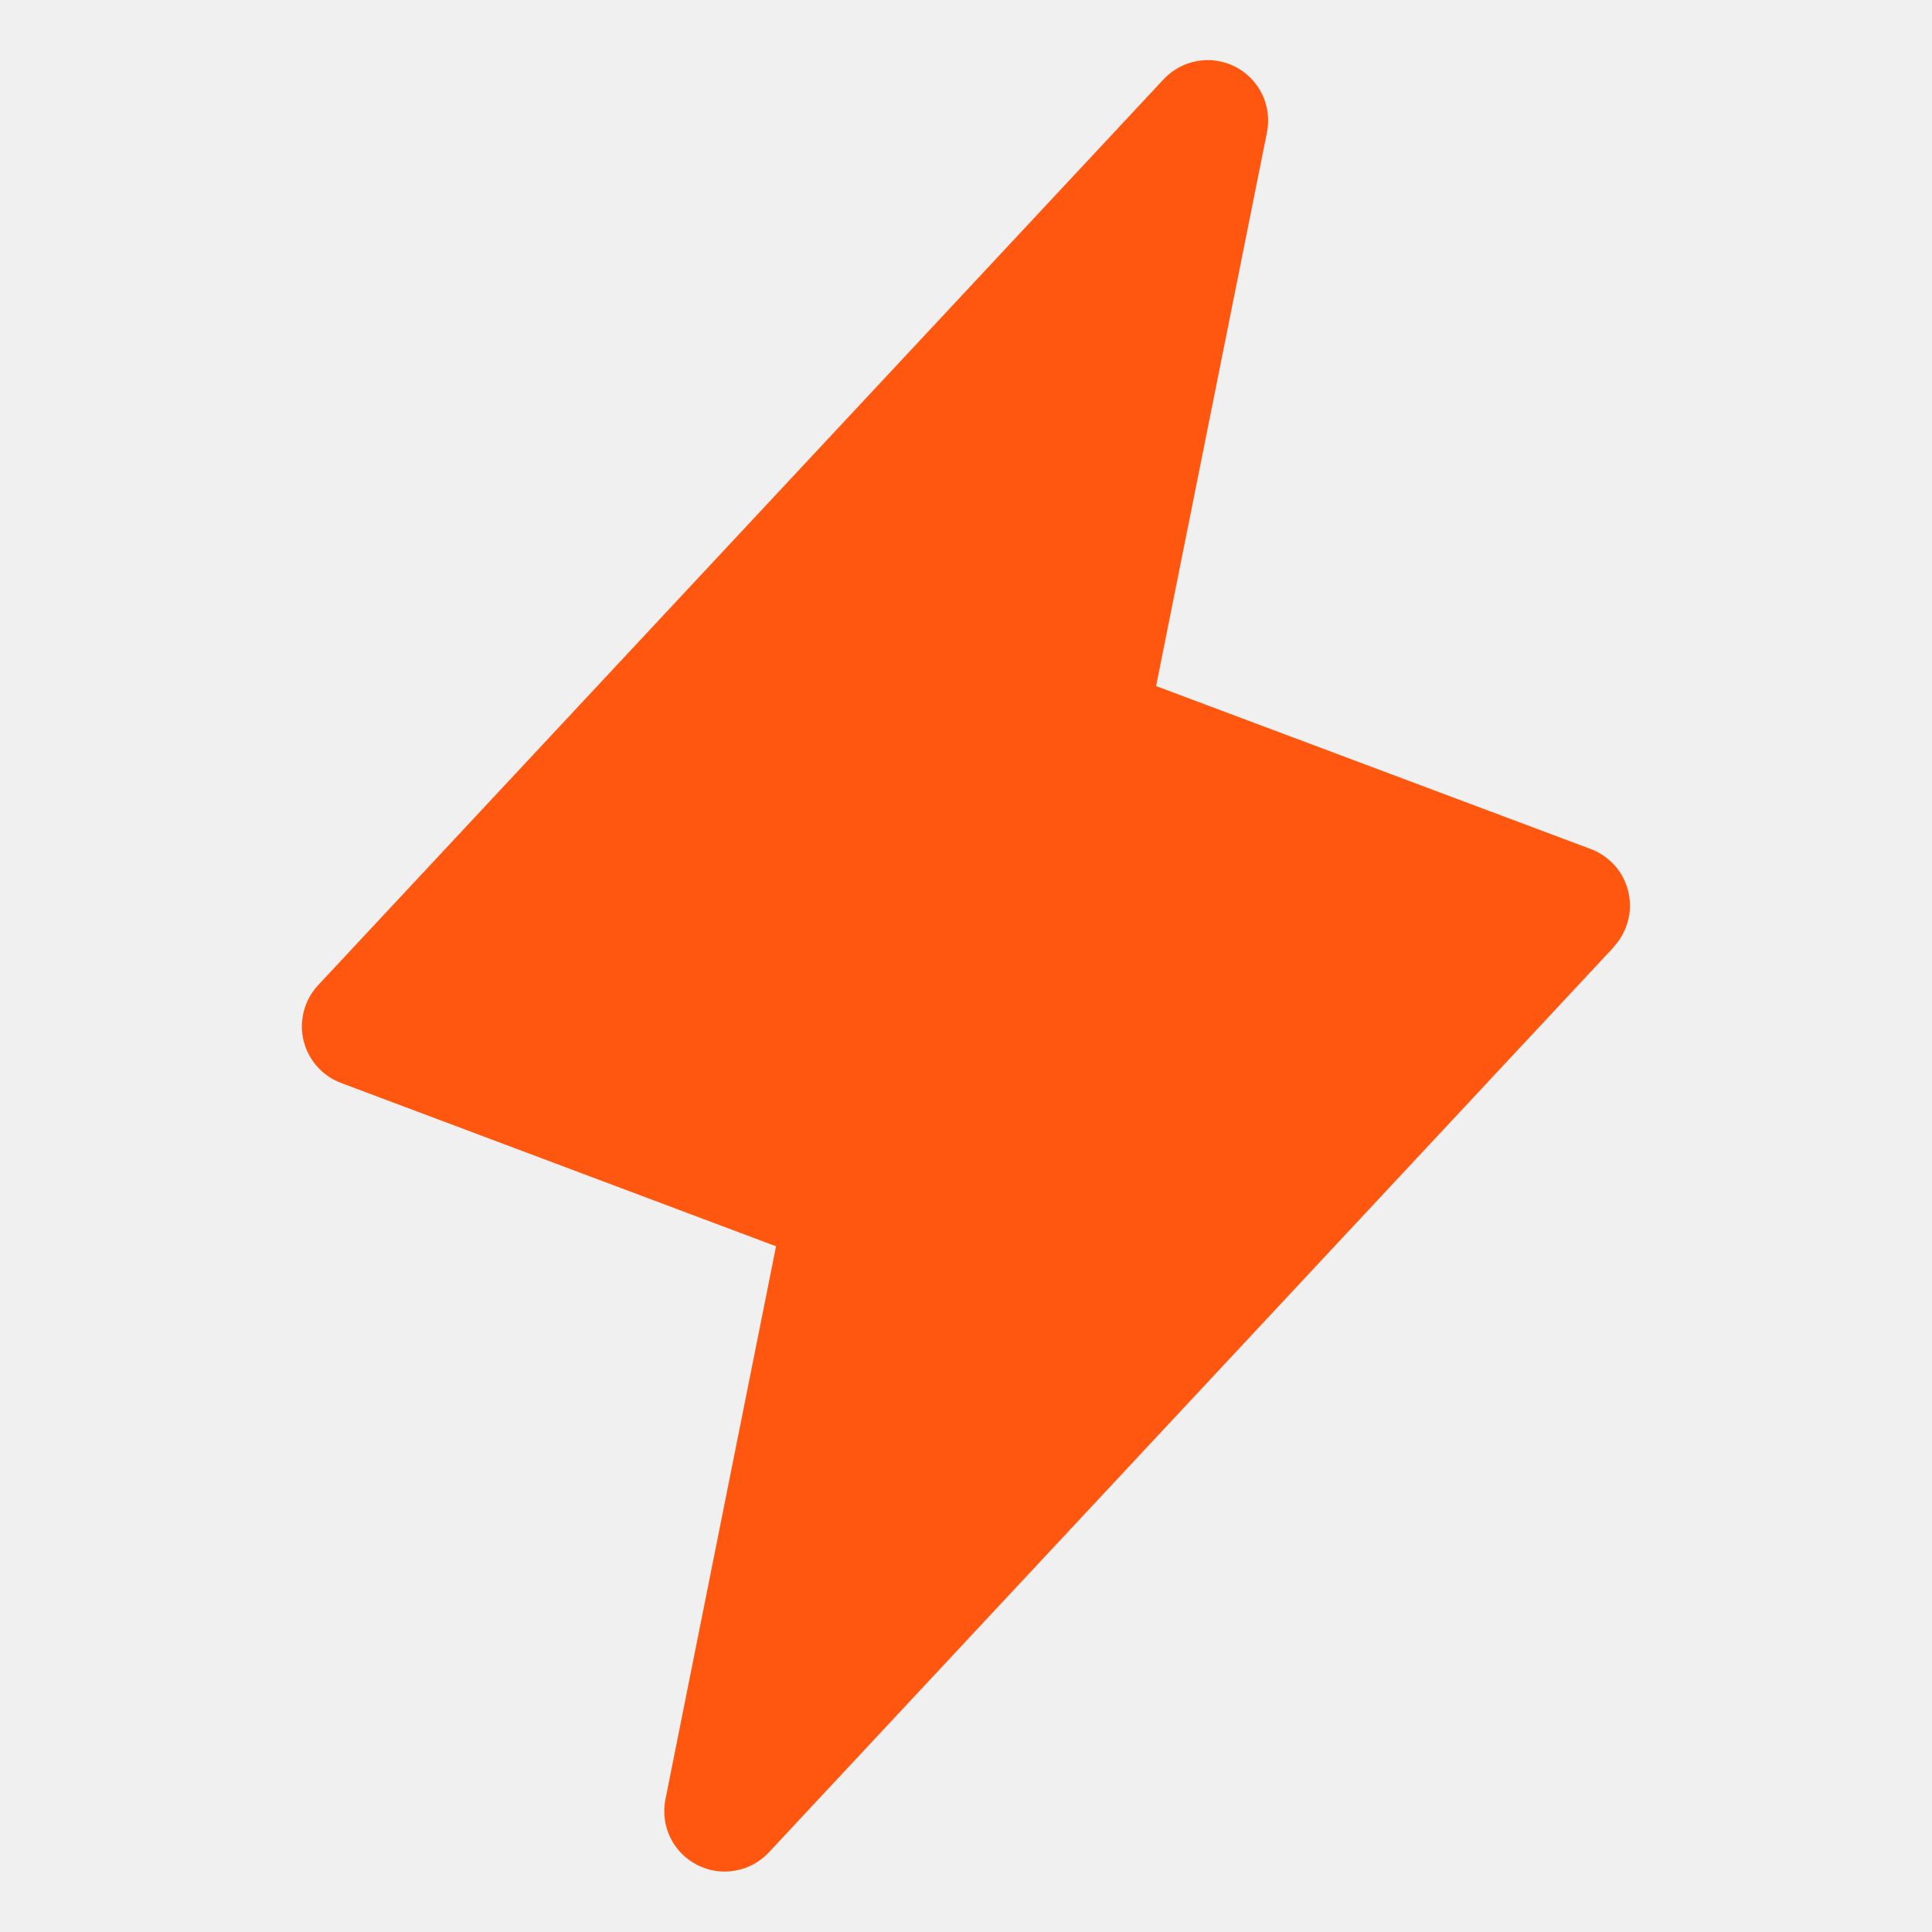
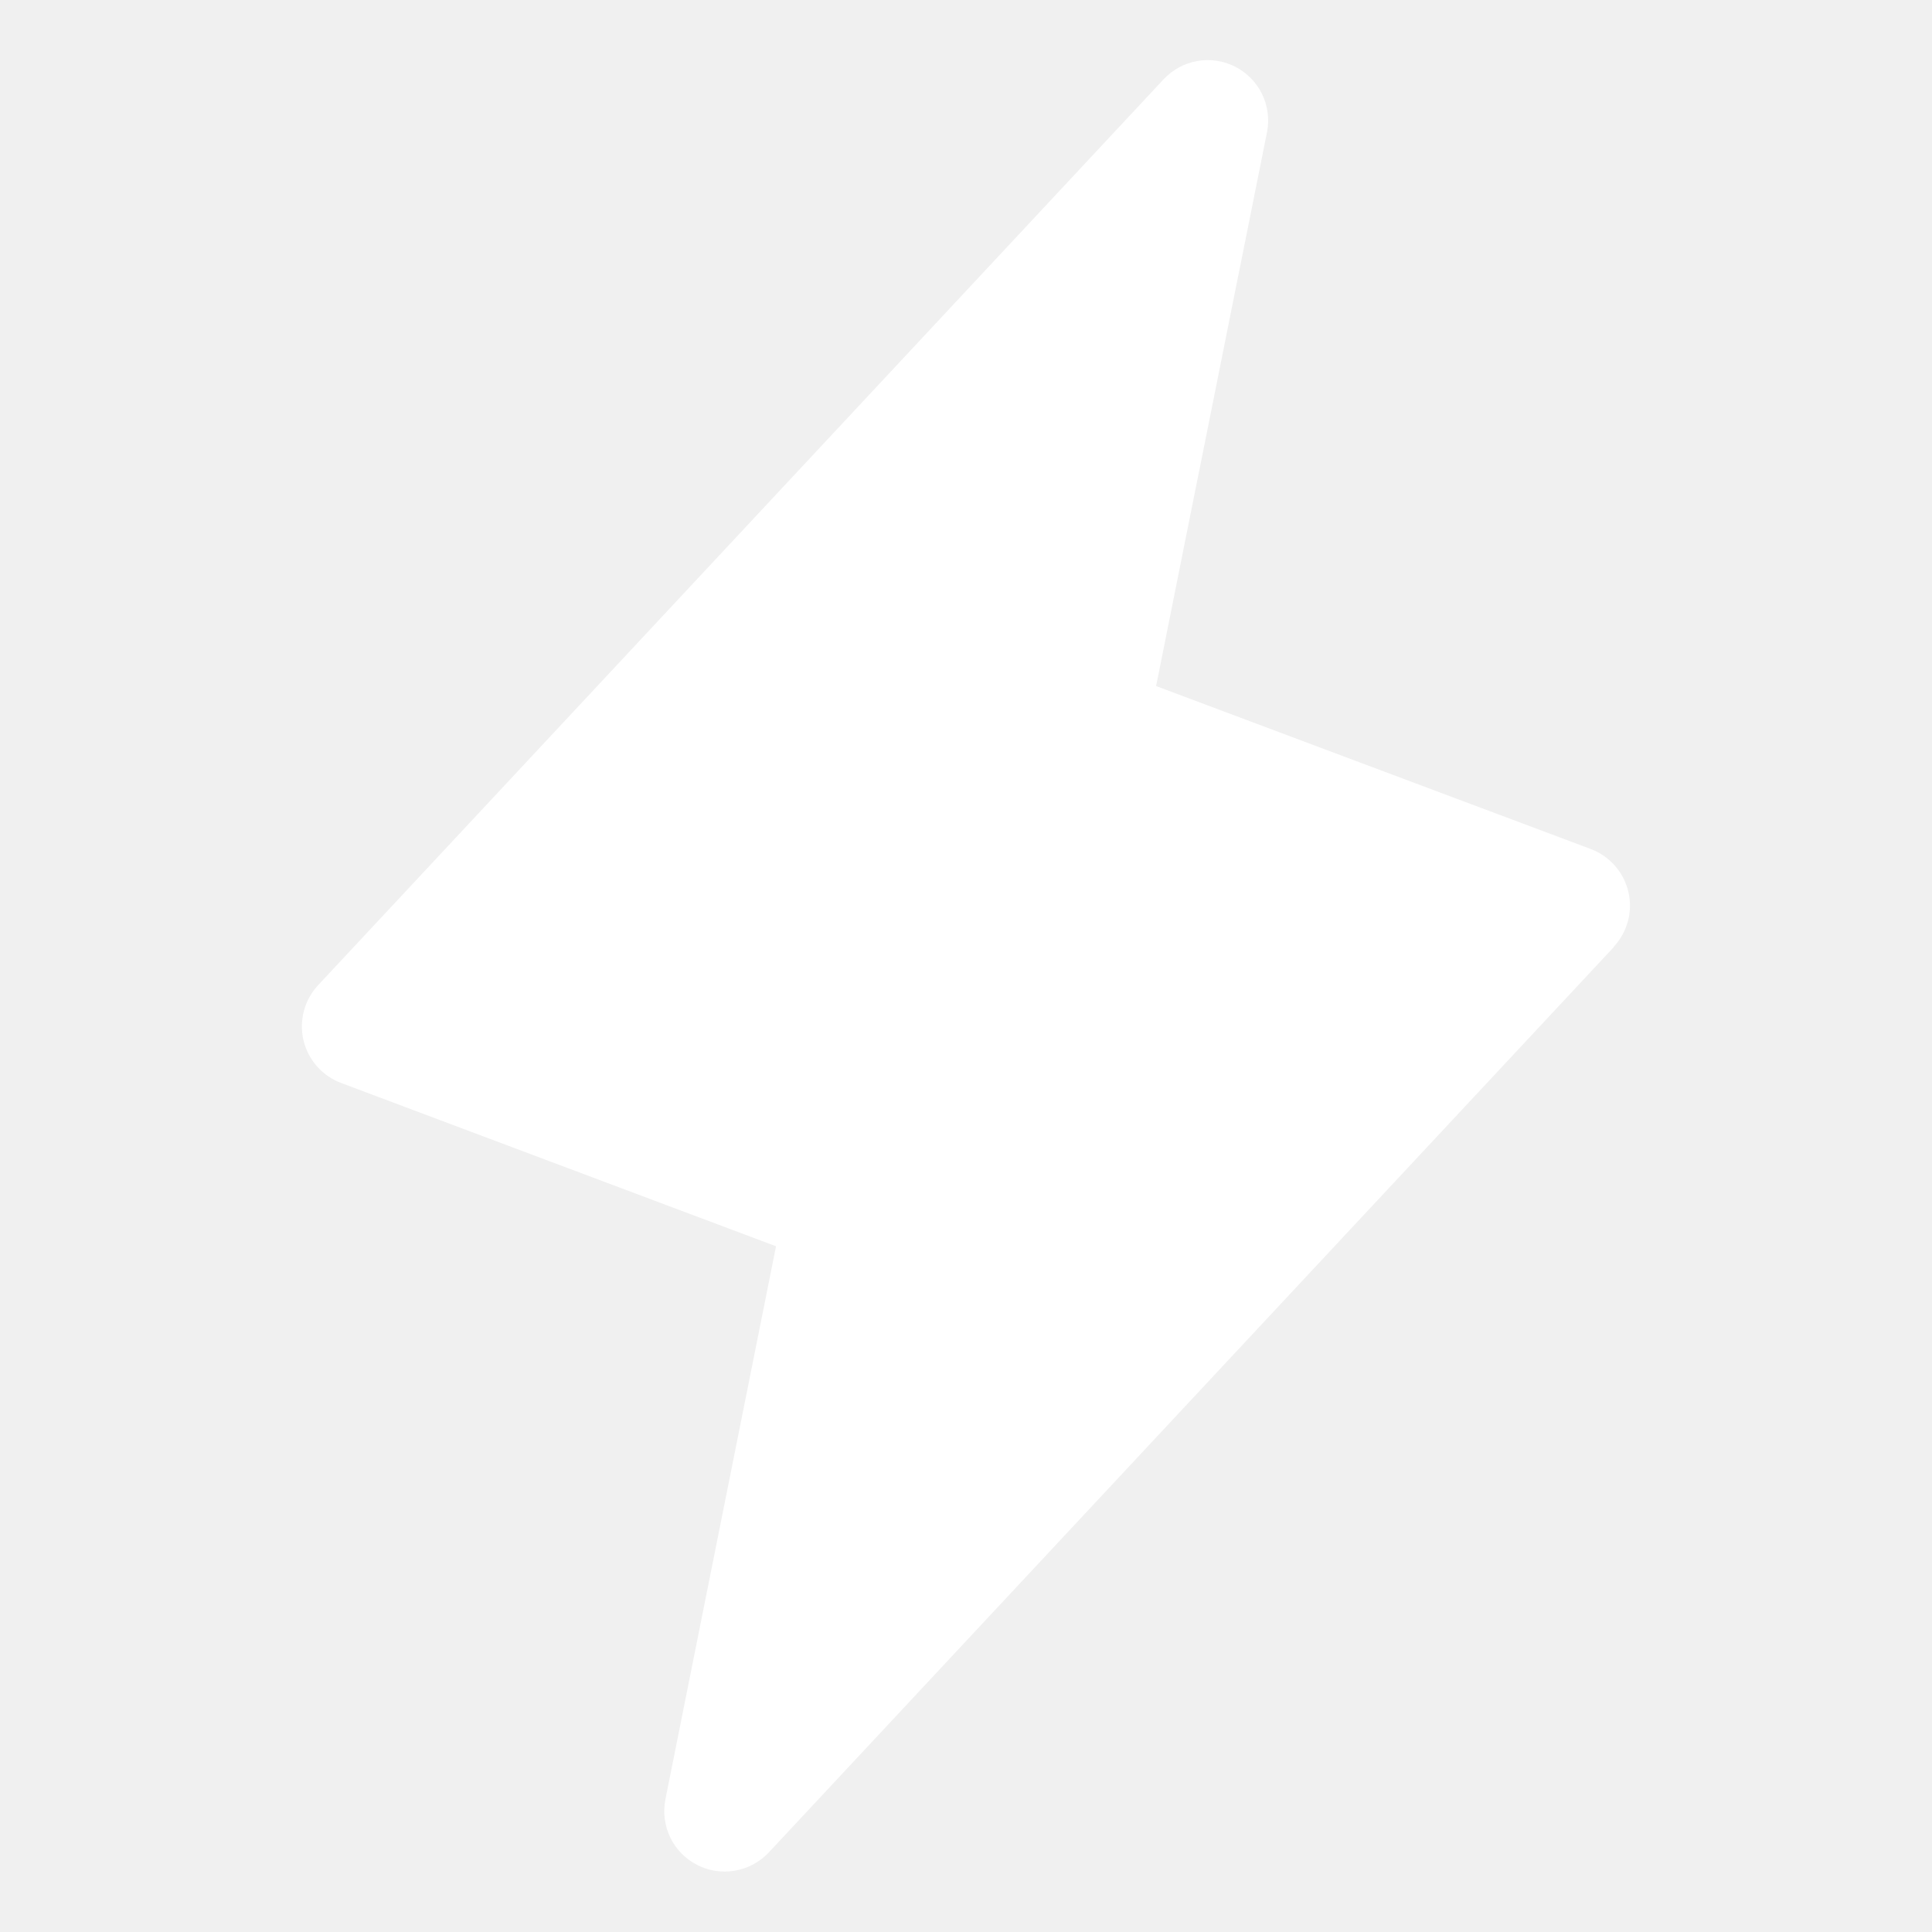
<svg xmlns="http://www.w3.org/2000/svg" width="28" height="28" viewBox="0 0 28 28" fill="none">
-   <path d="M23.391 13.723L11.141 26.848C11.011 26.986 10.839 27.079 10.652 27.111C10.465 27.144 10.273 27.115 10.104 27.028C9.935 26.942 9.798 26.803 9.715 26.632C9.632 26.462 9.607 26.268 9.643 26.082L11.247 18.062L4.943 15.695C4.808 15.644 4.687 15.561 4.592 15.452C4.497 15.343 4.43 15.213 4.397 15.072C4.365 14.931 4.368 14.784 4.406 14.645C4.444 14.505 4.516 14.378 4.615 14.273L16.865 1.148C16.995 1.009 17.166 0.917 17.354 0.884C17.541 0.851 17.733 0.881 17.902 0.967C18.071 1.053 18.207 1.193 18.291 1.363C18.374 1.534 18.399 1.727 18.363 1.913L16.755 9.943L23.058 12.306C23.192 12.357 23.312 12.441 23.407 12.549C23.501 12.657 23.568 12.787 23.6 12.927C23.633 13.067 23.63 13.213 23.593 13.351C23.555 13.49 23.485 13.618 23.386 13.723H23.391Z" fill="#FF5710" />
+   <path d="M23.391 13.723L11.141 26.848C11.011 26.986 10.839 27.079 10.652 27.111C10.465 27.144 10.273 27.115 10.104 27.028C9.935 26.942 9.798 26.803 9.715 26.632C9.632 26.462 9.607 26.268 9.643 26.082L11.247 18.062L4.943 15.695C4.808 15.644 4.687 15.561 4.592 15.452C4.497 15.343 4.43 15.213 4.397 15.072C4.365 14.931 4.368 14.784 4.406 14.645C4.444 14.505 4.516 14.378 4.615 14.273L16.865 1.148C16.995 1.009 17.166 0.917 17.354 0.884C17.541 0.851 17.733 0.881 17.902 0.967C18.071 1.053 18.207 1.193 18.291 1.363C18.374 1.534 18.399 1.727 18.363 1.913L16.755 9.943L23.058 12.306C23.192 12.357 23.312 12.441 23.407 12.549C23.501 12.657 23.568 12.787 23.6 12.927C23.633 13.067 23.63 13.213 23.593 13.351C23.555 13.49 23.485 13.618 23.386 13.723H23.391Z" fill="#FFFFFF" />
</svg>
